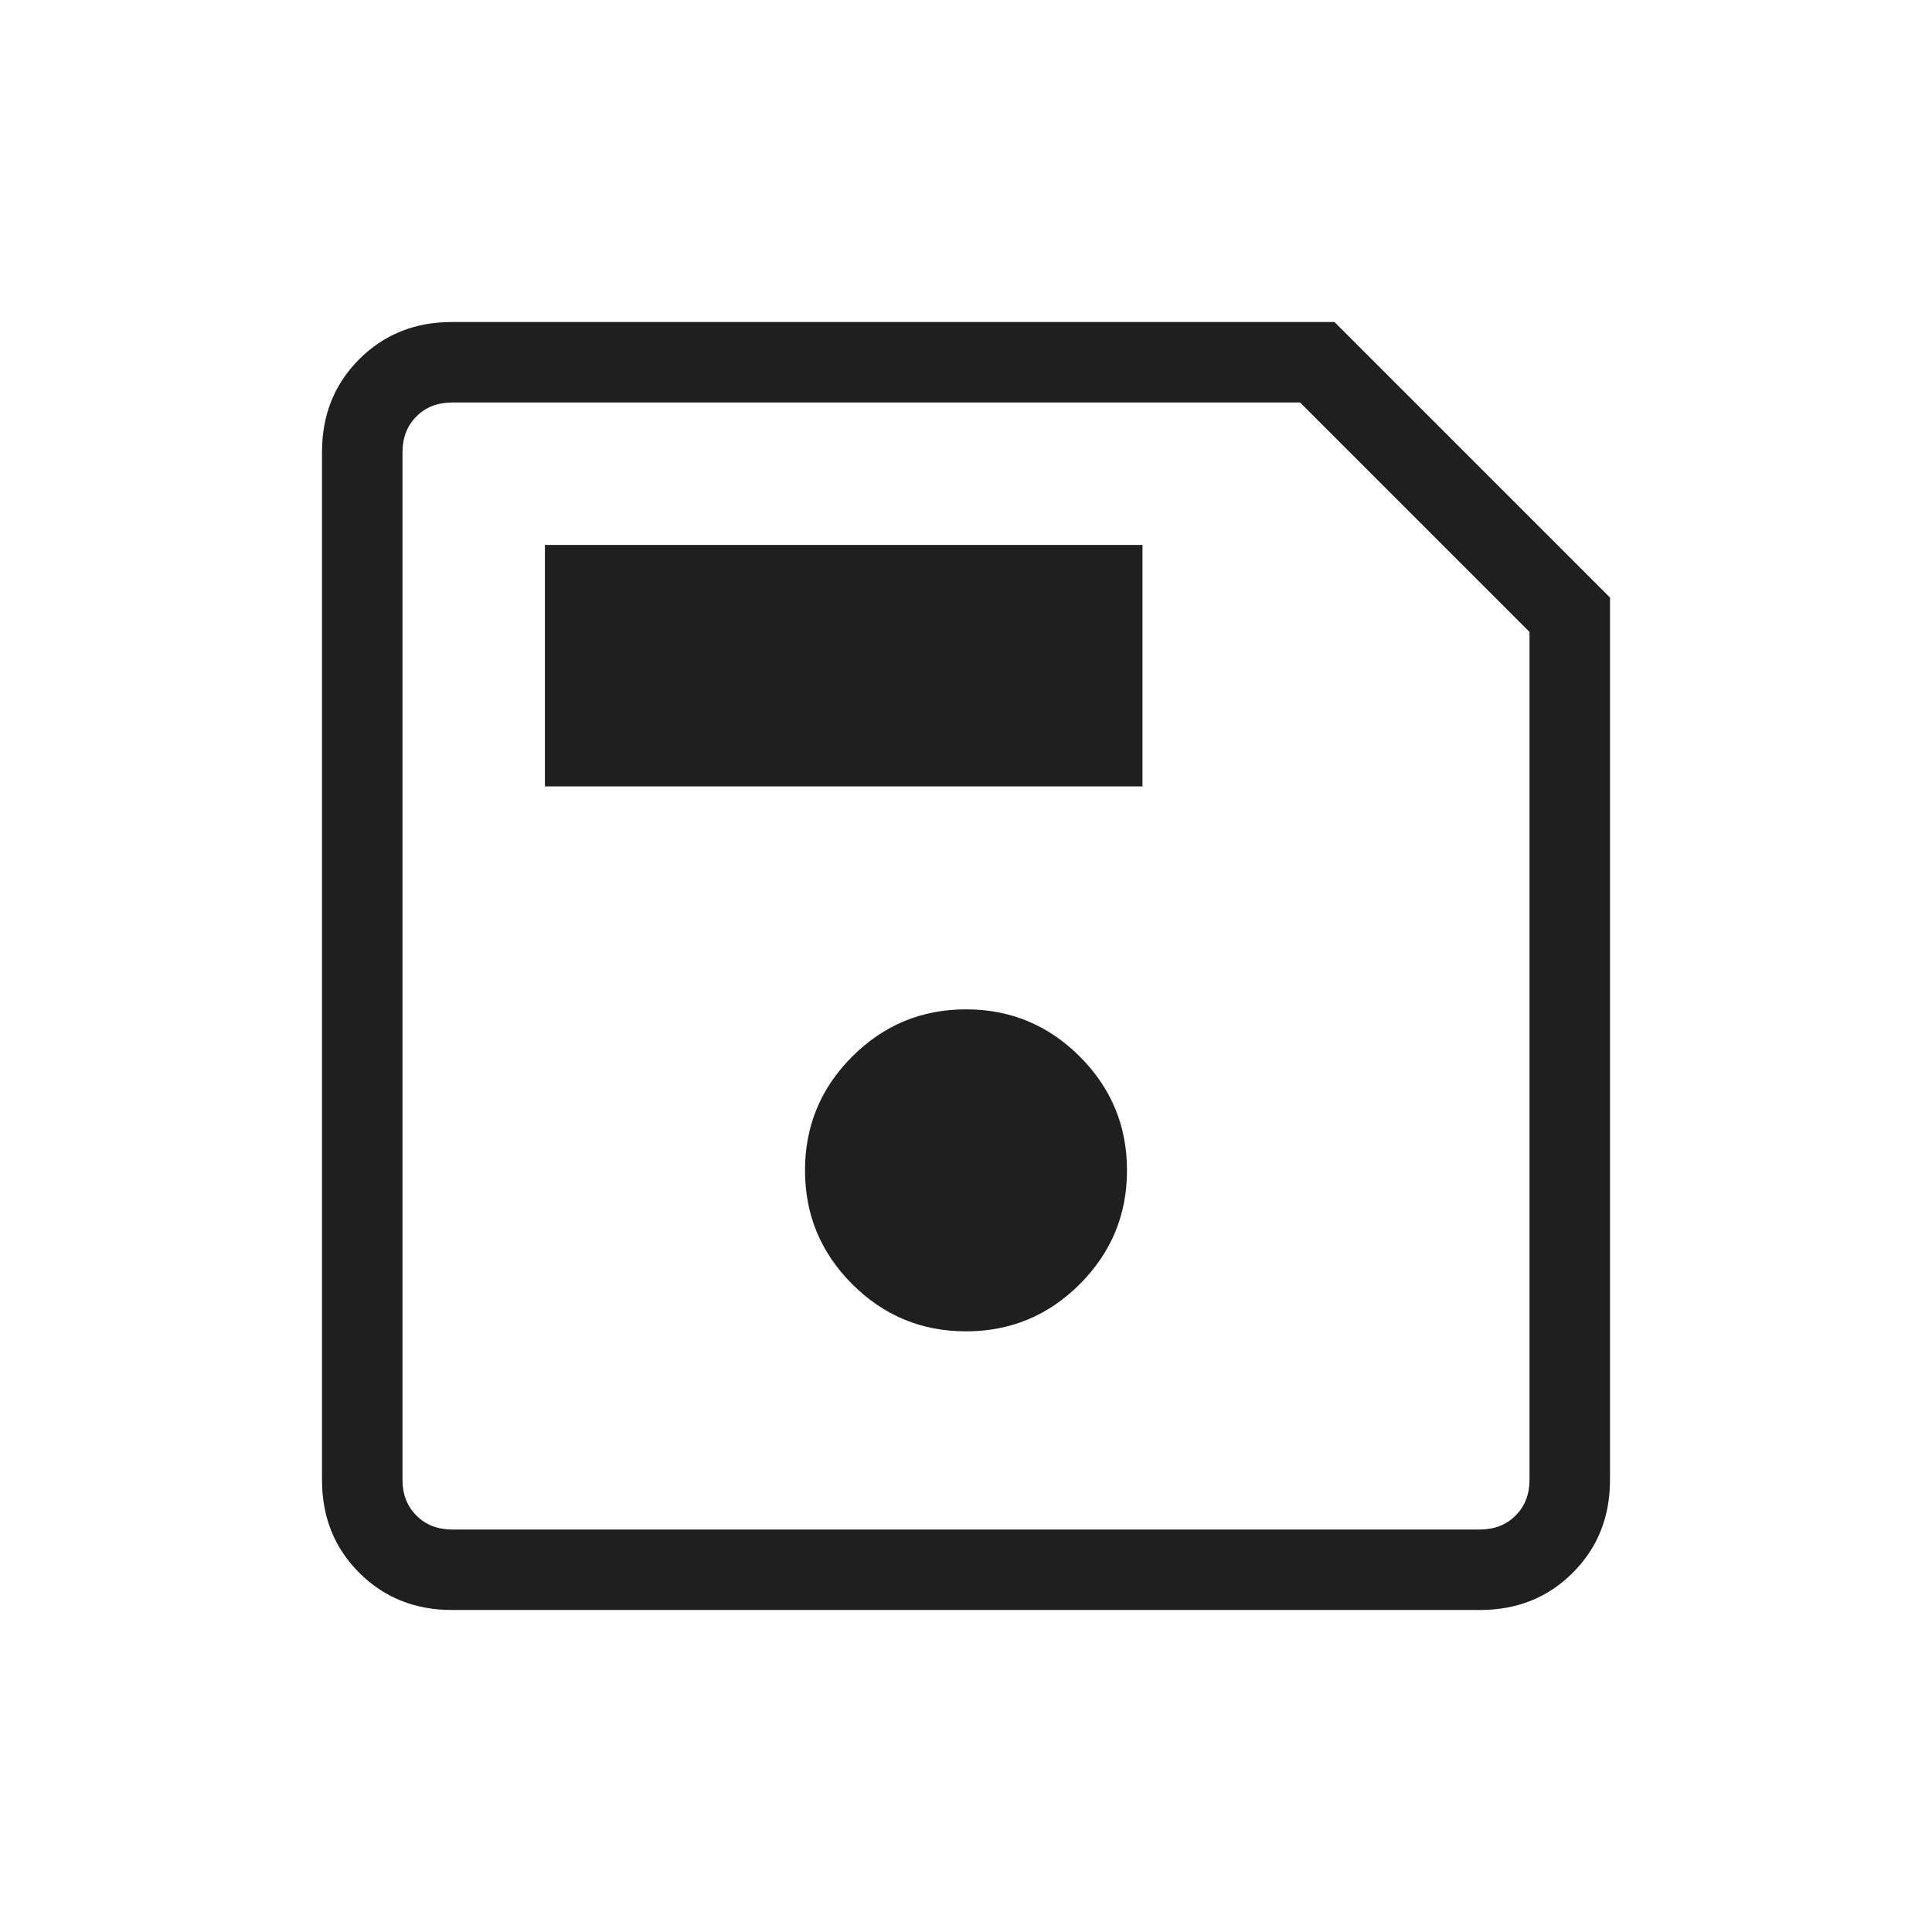
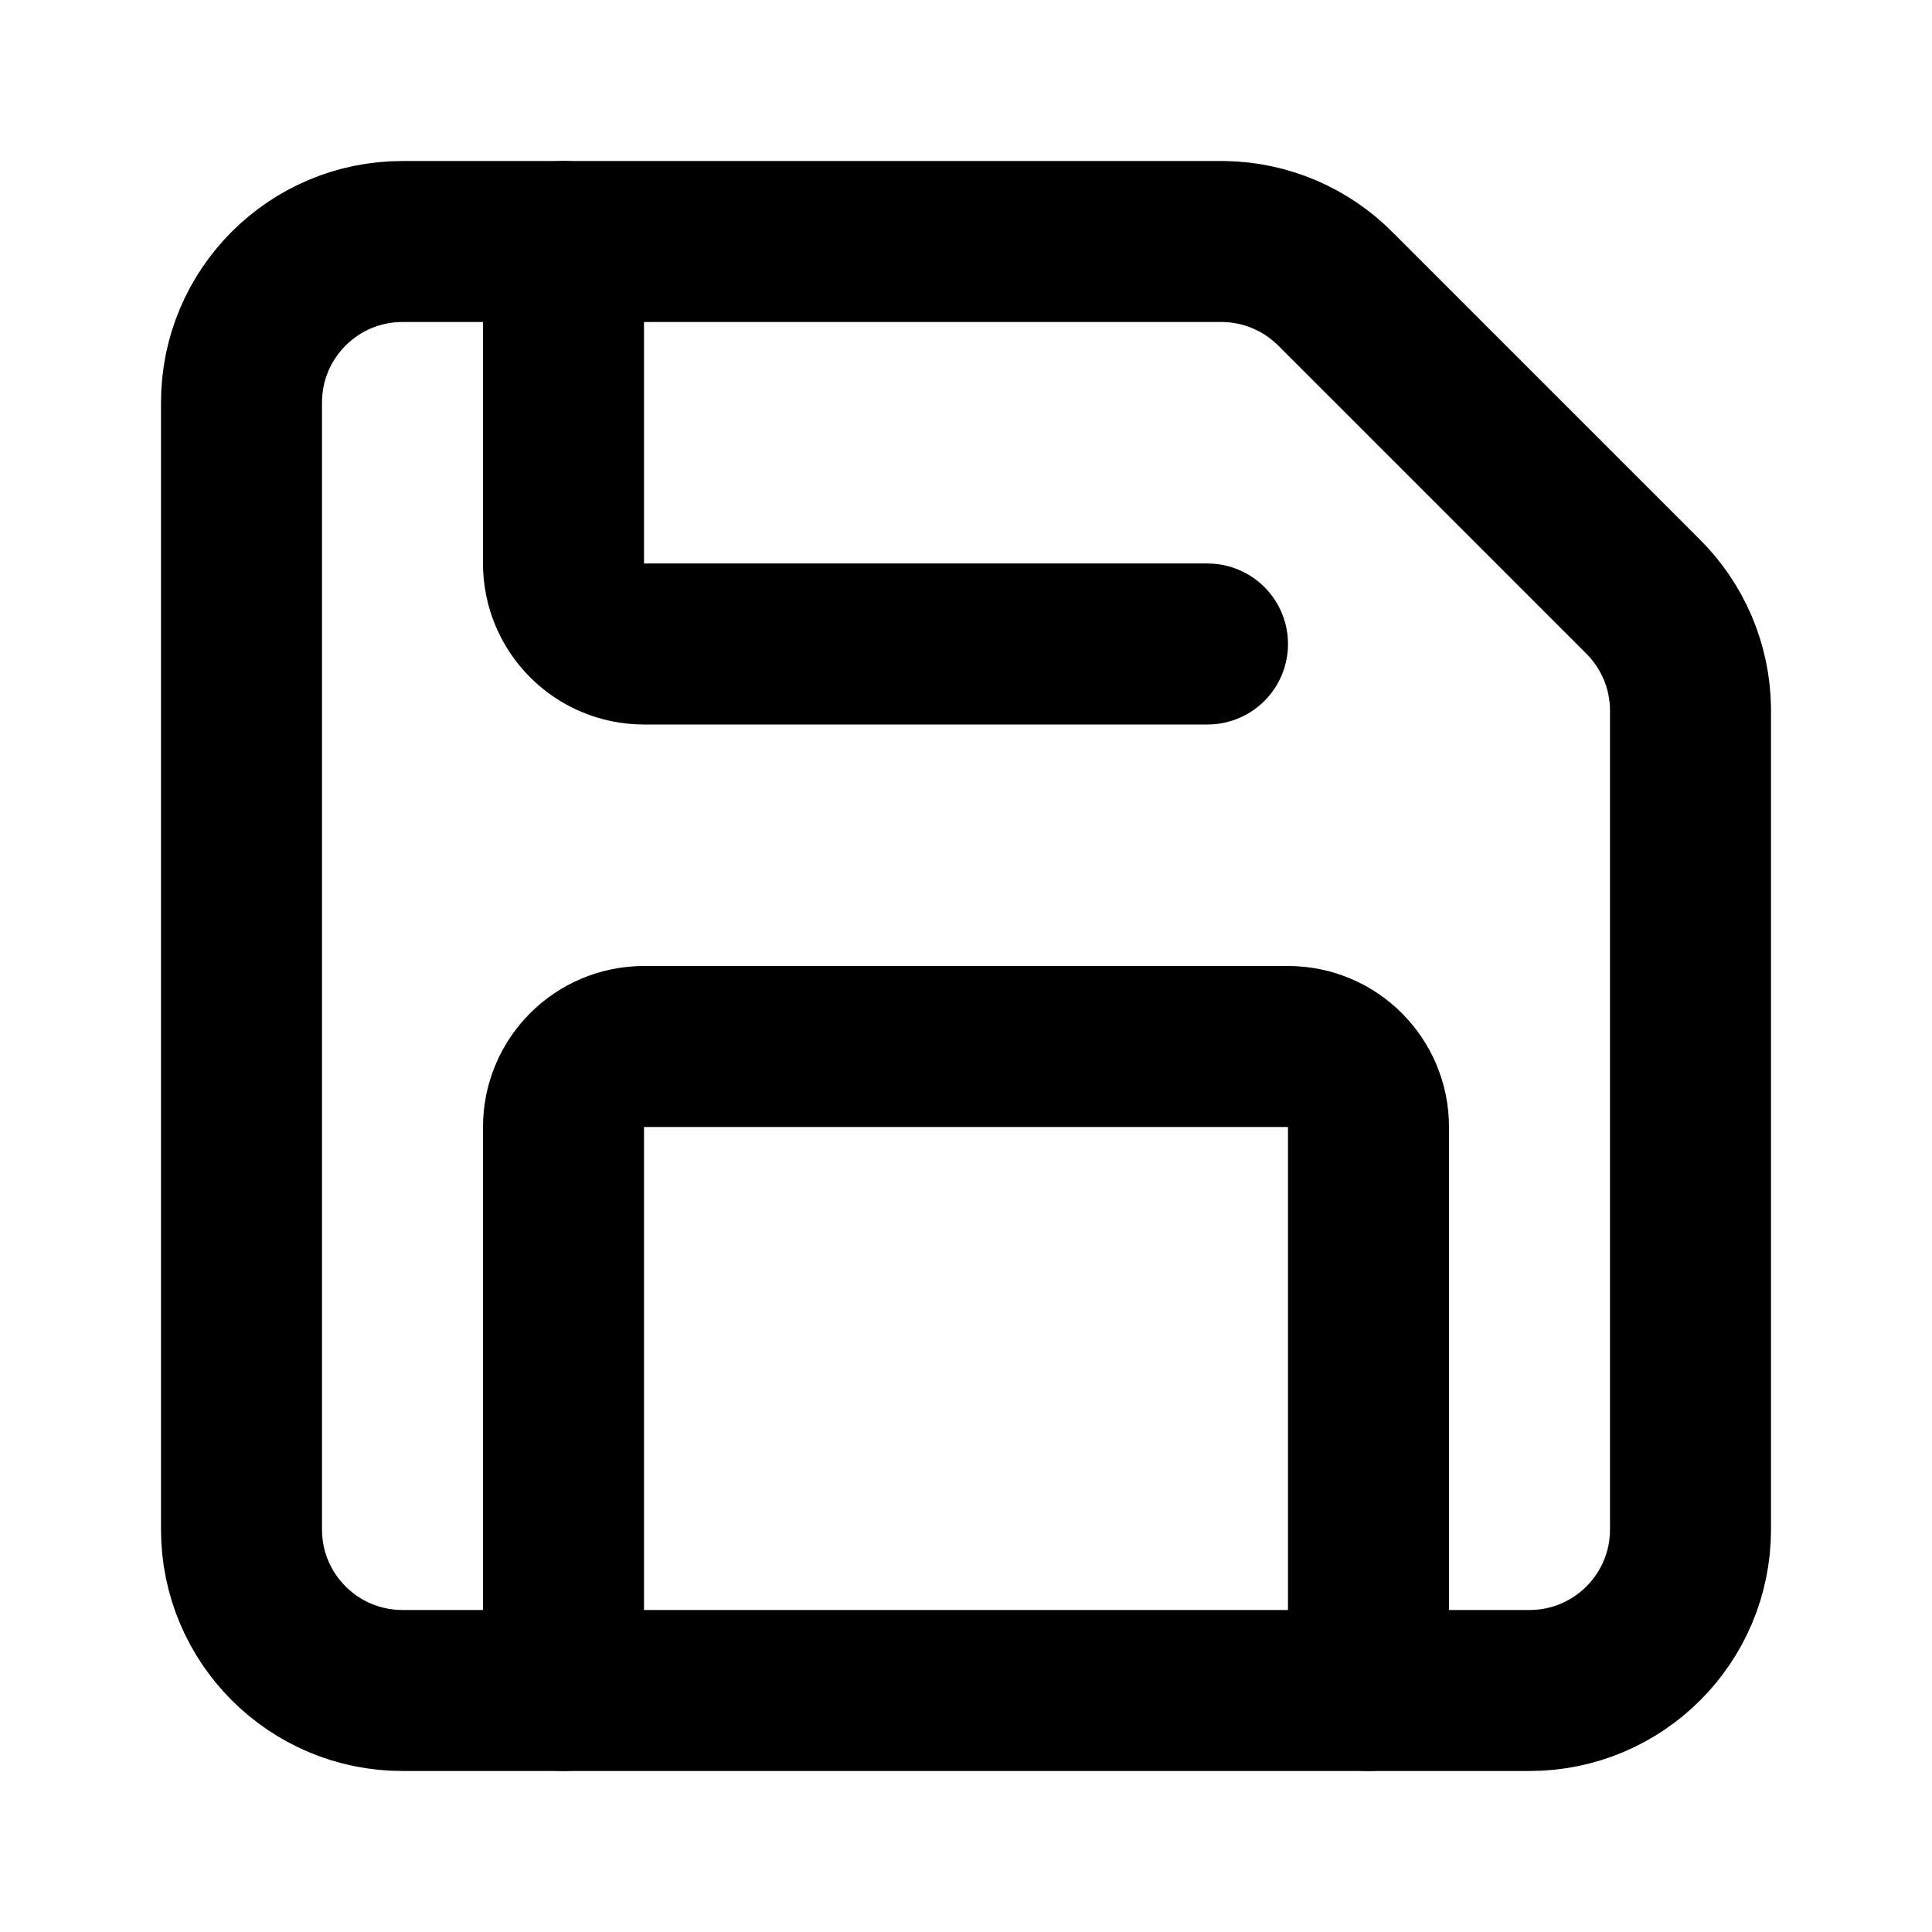
- <svg xmlns="http://www.w3.org/2000/svg" height="24px" viewBox="0 -960 960 960" width="24px" fill="#1f1f1f">
-   <path d="M800-663.08v438.46q0 27.62-18.5 46.12Q763-160 735.38-160H224.62q-27.62 0-46.12-18.5Q160-197 160-224.62v-510.76q0-27.62 18.5-46.12Q197-800 224.62-800h438.46L800-663.08ZM760-646 646-760H224.62q-10.77 0-17.7 6.92-6.92 6.93-6.92 17.7v510.76q0 10.77 6.92 17.7 6.93 6.92 17.7 6.92h510.76q10.77 0 17.7-6.92 6.92-6.93 6.92-17.7V-646ZM480-298.46q33.08 0 56.54-23.46T560-378.46q0-33.08-23.46-56.54T480-458.46q-33.08 0-56.54 23.46T400-378.46q0 33.08 23.46 56.54T480-298.46ZM270.77-569.23h296.92v-120H270.77v120ZM200-646v446-560 114Z" />
+ <svg xmlns="http://www.w3.org/2000/svg" width="24" height="24" viewBox="0 0 24 24" fill="none" stroke="currentColor" stroke-width="2" stroke-linecap="round" stroke-linejoin="round" class="lucide lucide-save-icon lucide-save">
+   <path d="M15.2 3a2 2 0 0 1 1.4.6l3.8 3.8a2 2 0 0 1 .6 1.4V19a2 2 0 0 1-2 2H5a2 2 0 0 1-2-2V5a2 2 0 0 1 2-2z" />
+   <path d="M17 21v-7a1 1 0 0 0-1-1H8a1 1 0 0 0-1 1v7" />
+   <path d="M7 3v4a1 1 0 0 0 1 1h7" />
</svg>
